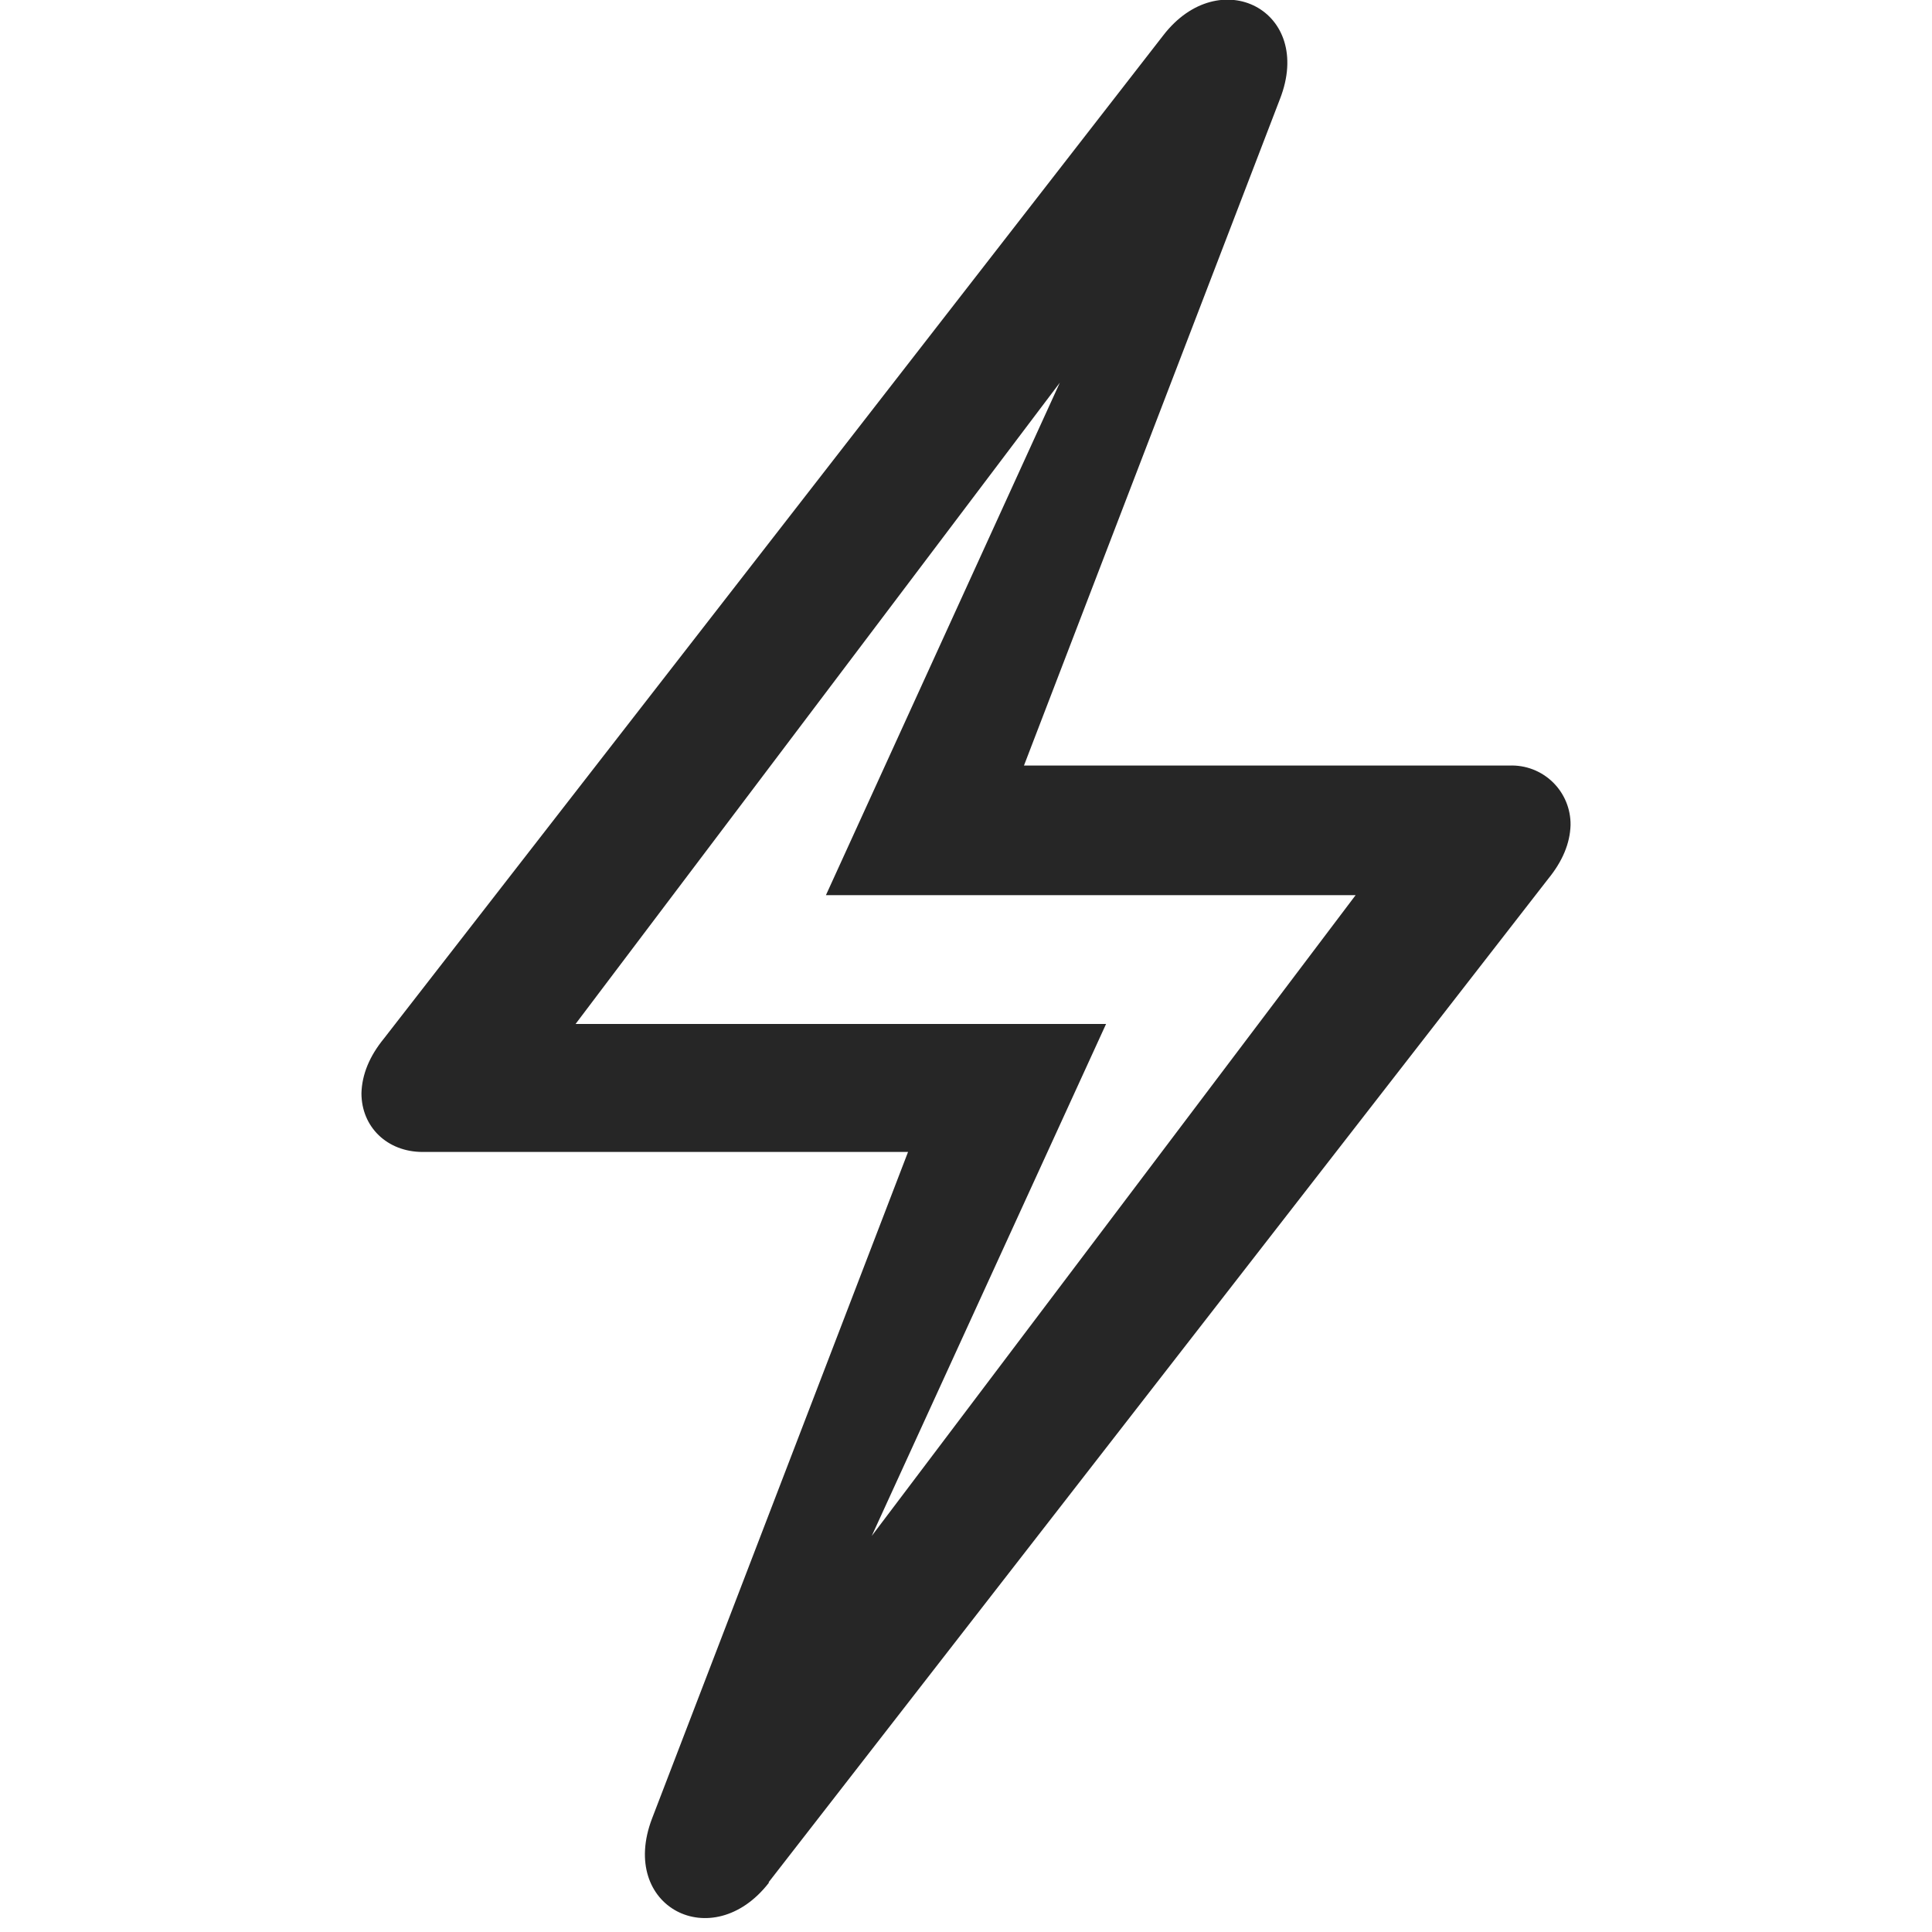
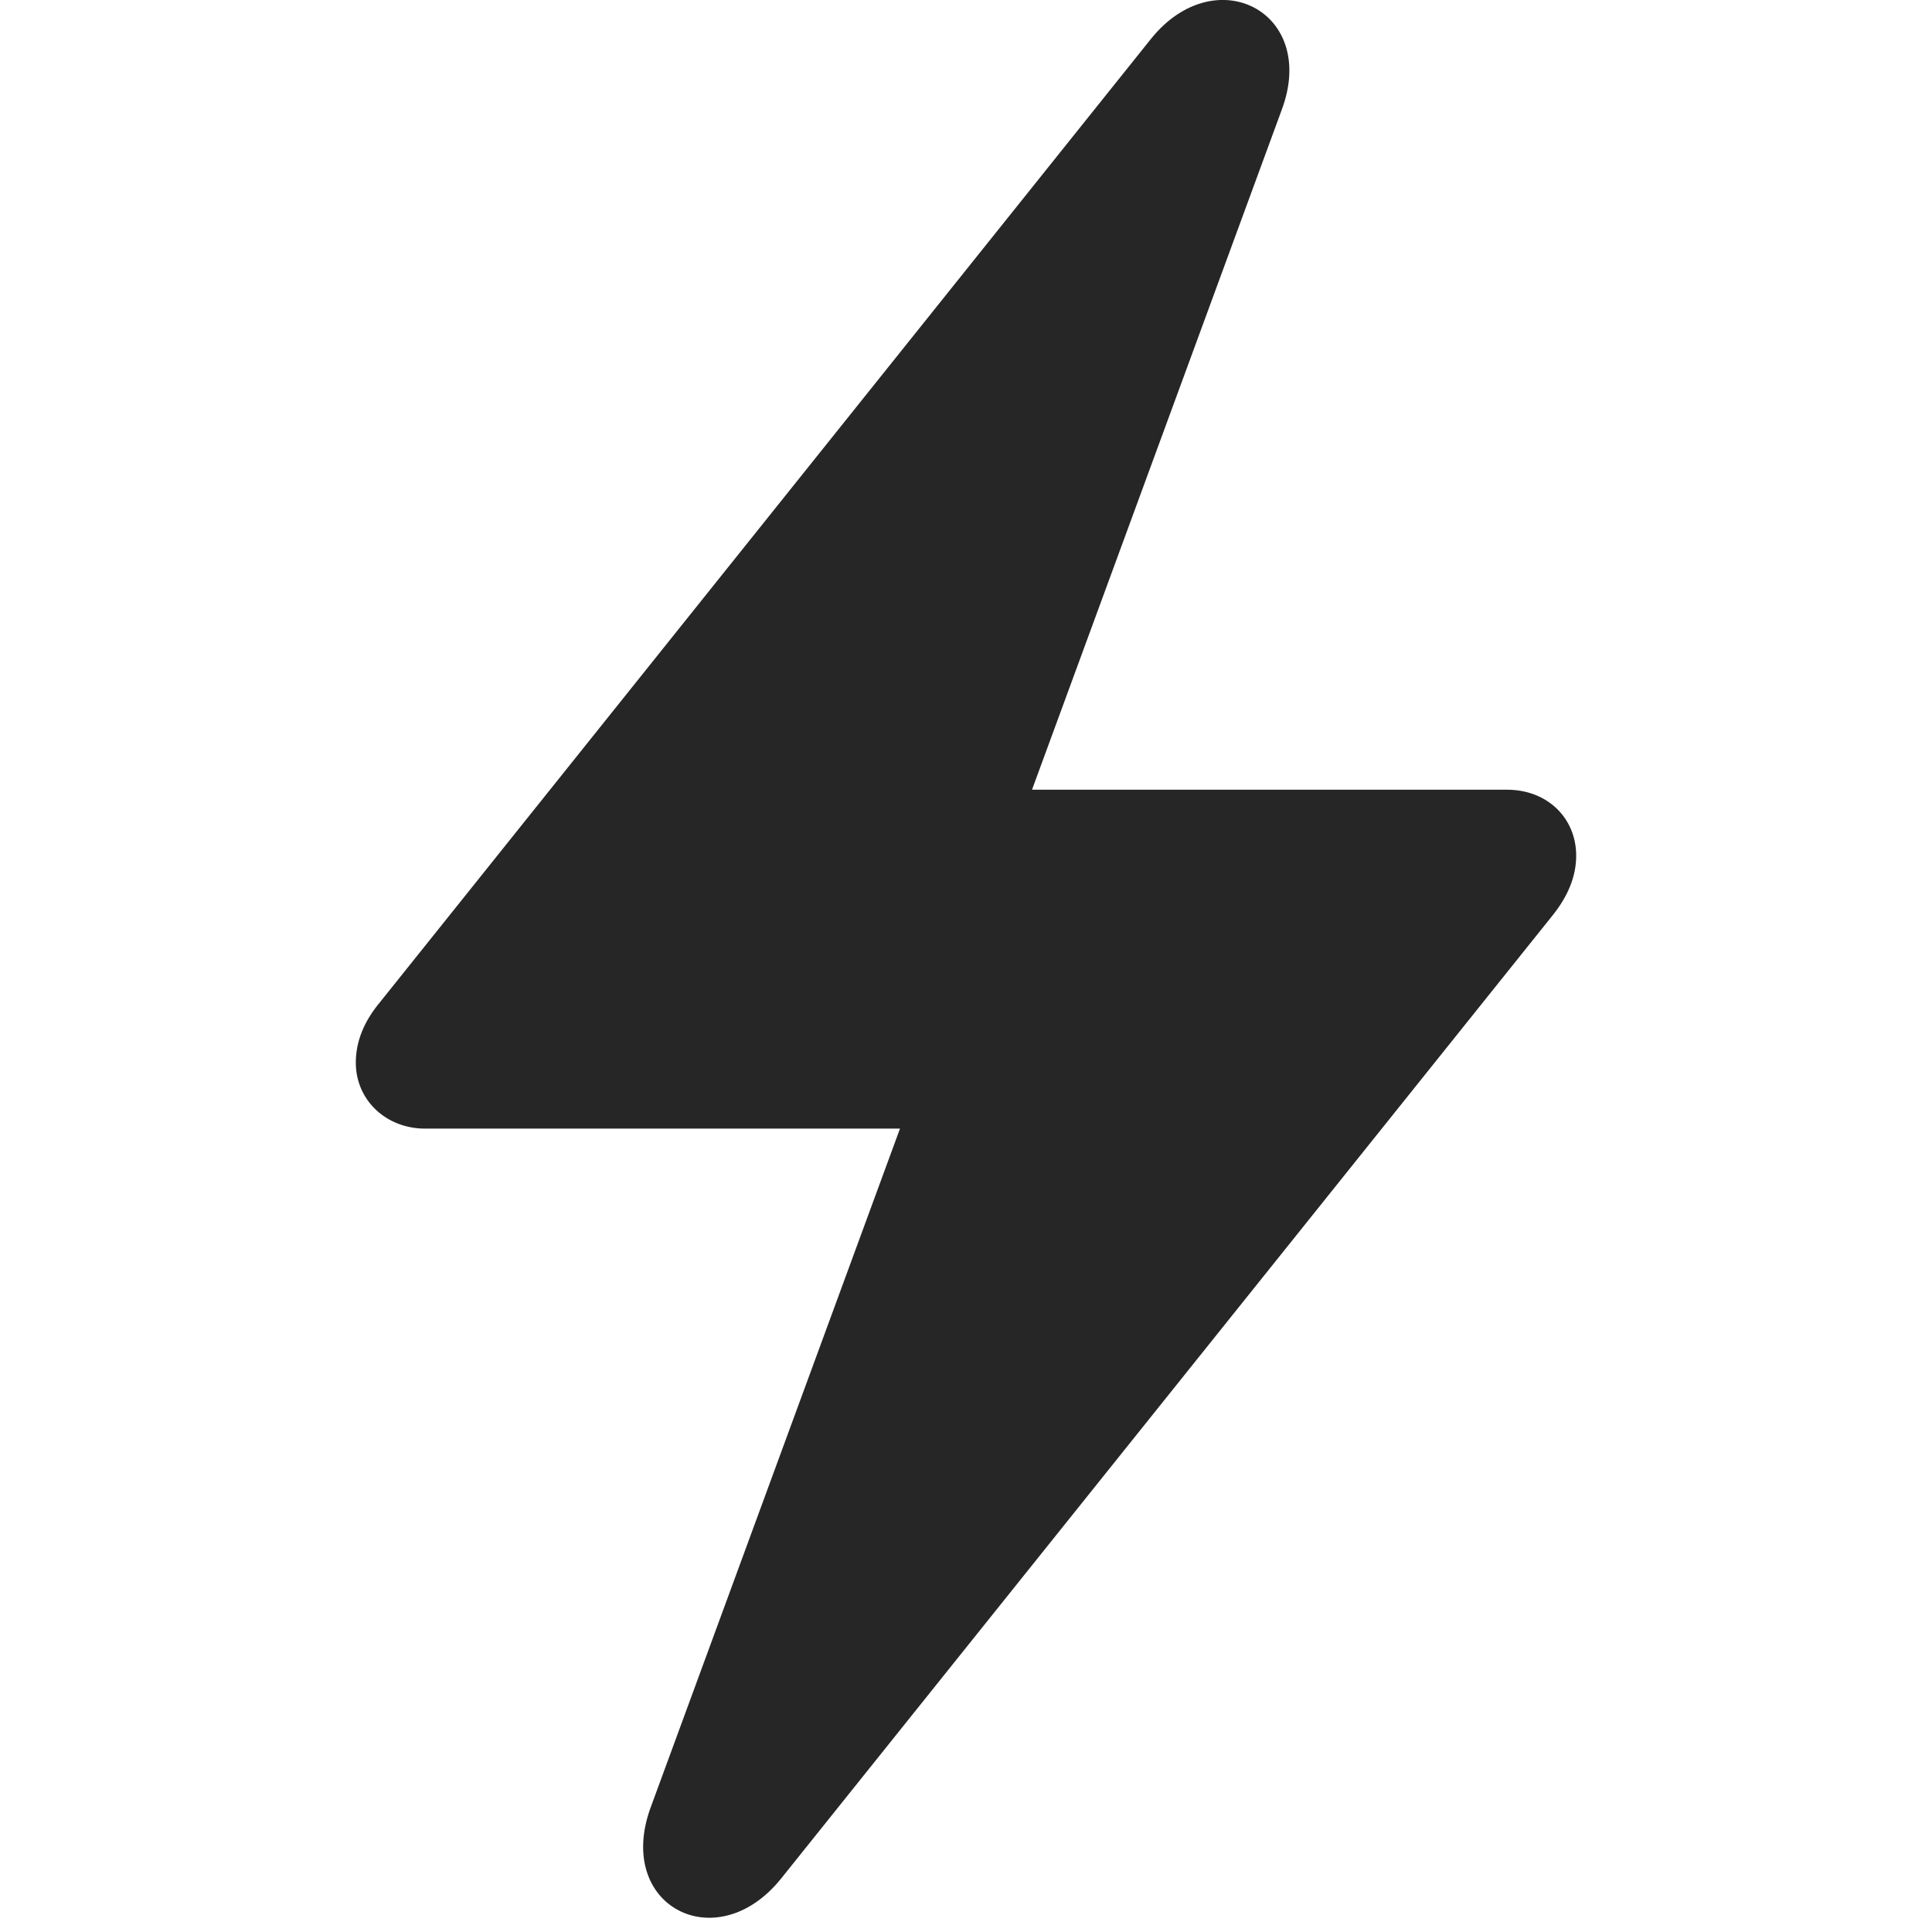
<svg xmlns="http://www.w3.org/2000/svg" fill="currentColor" viewBox="0 0 24 24">
-   <path fill-opacity=".85" d="m9.55 23.38 9.68-12.46q.27-.33.28-.67a.73.73 0 0 0-.76-.74h-6.03l3.18-8.28c.43-1.1-.75-1.7-1.45-.79L4.77 12.9q-.27.33-.28.68c0 .42.32.73.76.73h6.03L8.1 22.59c-.42 1.1.75 1.7 1.45.8m.62-2.87 3.57-7.8H7.15l6.97-9.23-.3-.17-3.56 7.8h6.58l-6.97 9.23Z" />
+   <path fill-opacity=".85" d="M4.42 13.2c0 .47.38.82.86.82h5.9l-3.1 8.44c-.44 1.22.82 1.87 1.62.88l9.58-11.96q.3-.37.3-.75c0-.47-.36-.82-.86-.82h-5.9l3.1-8.44C16.38.15 15.1-.51 14.3.48L4.72 12.45q-.3.36-.3.75" />
</svg>
